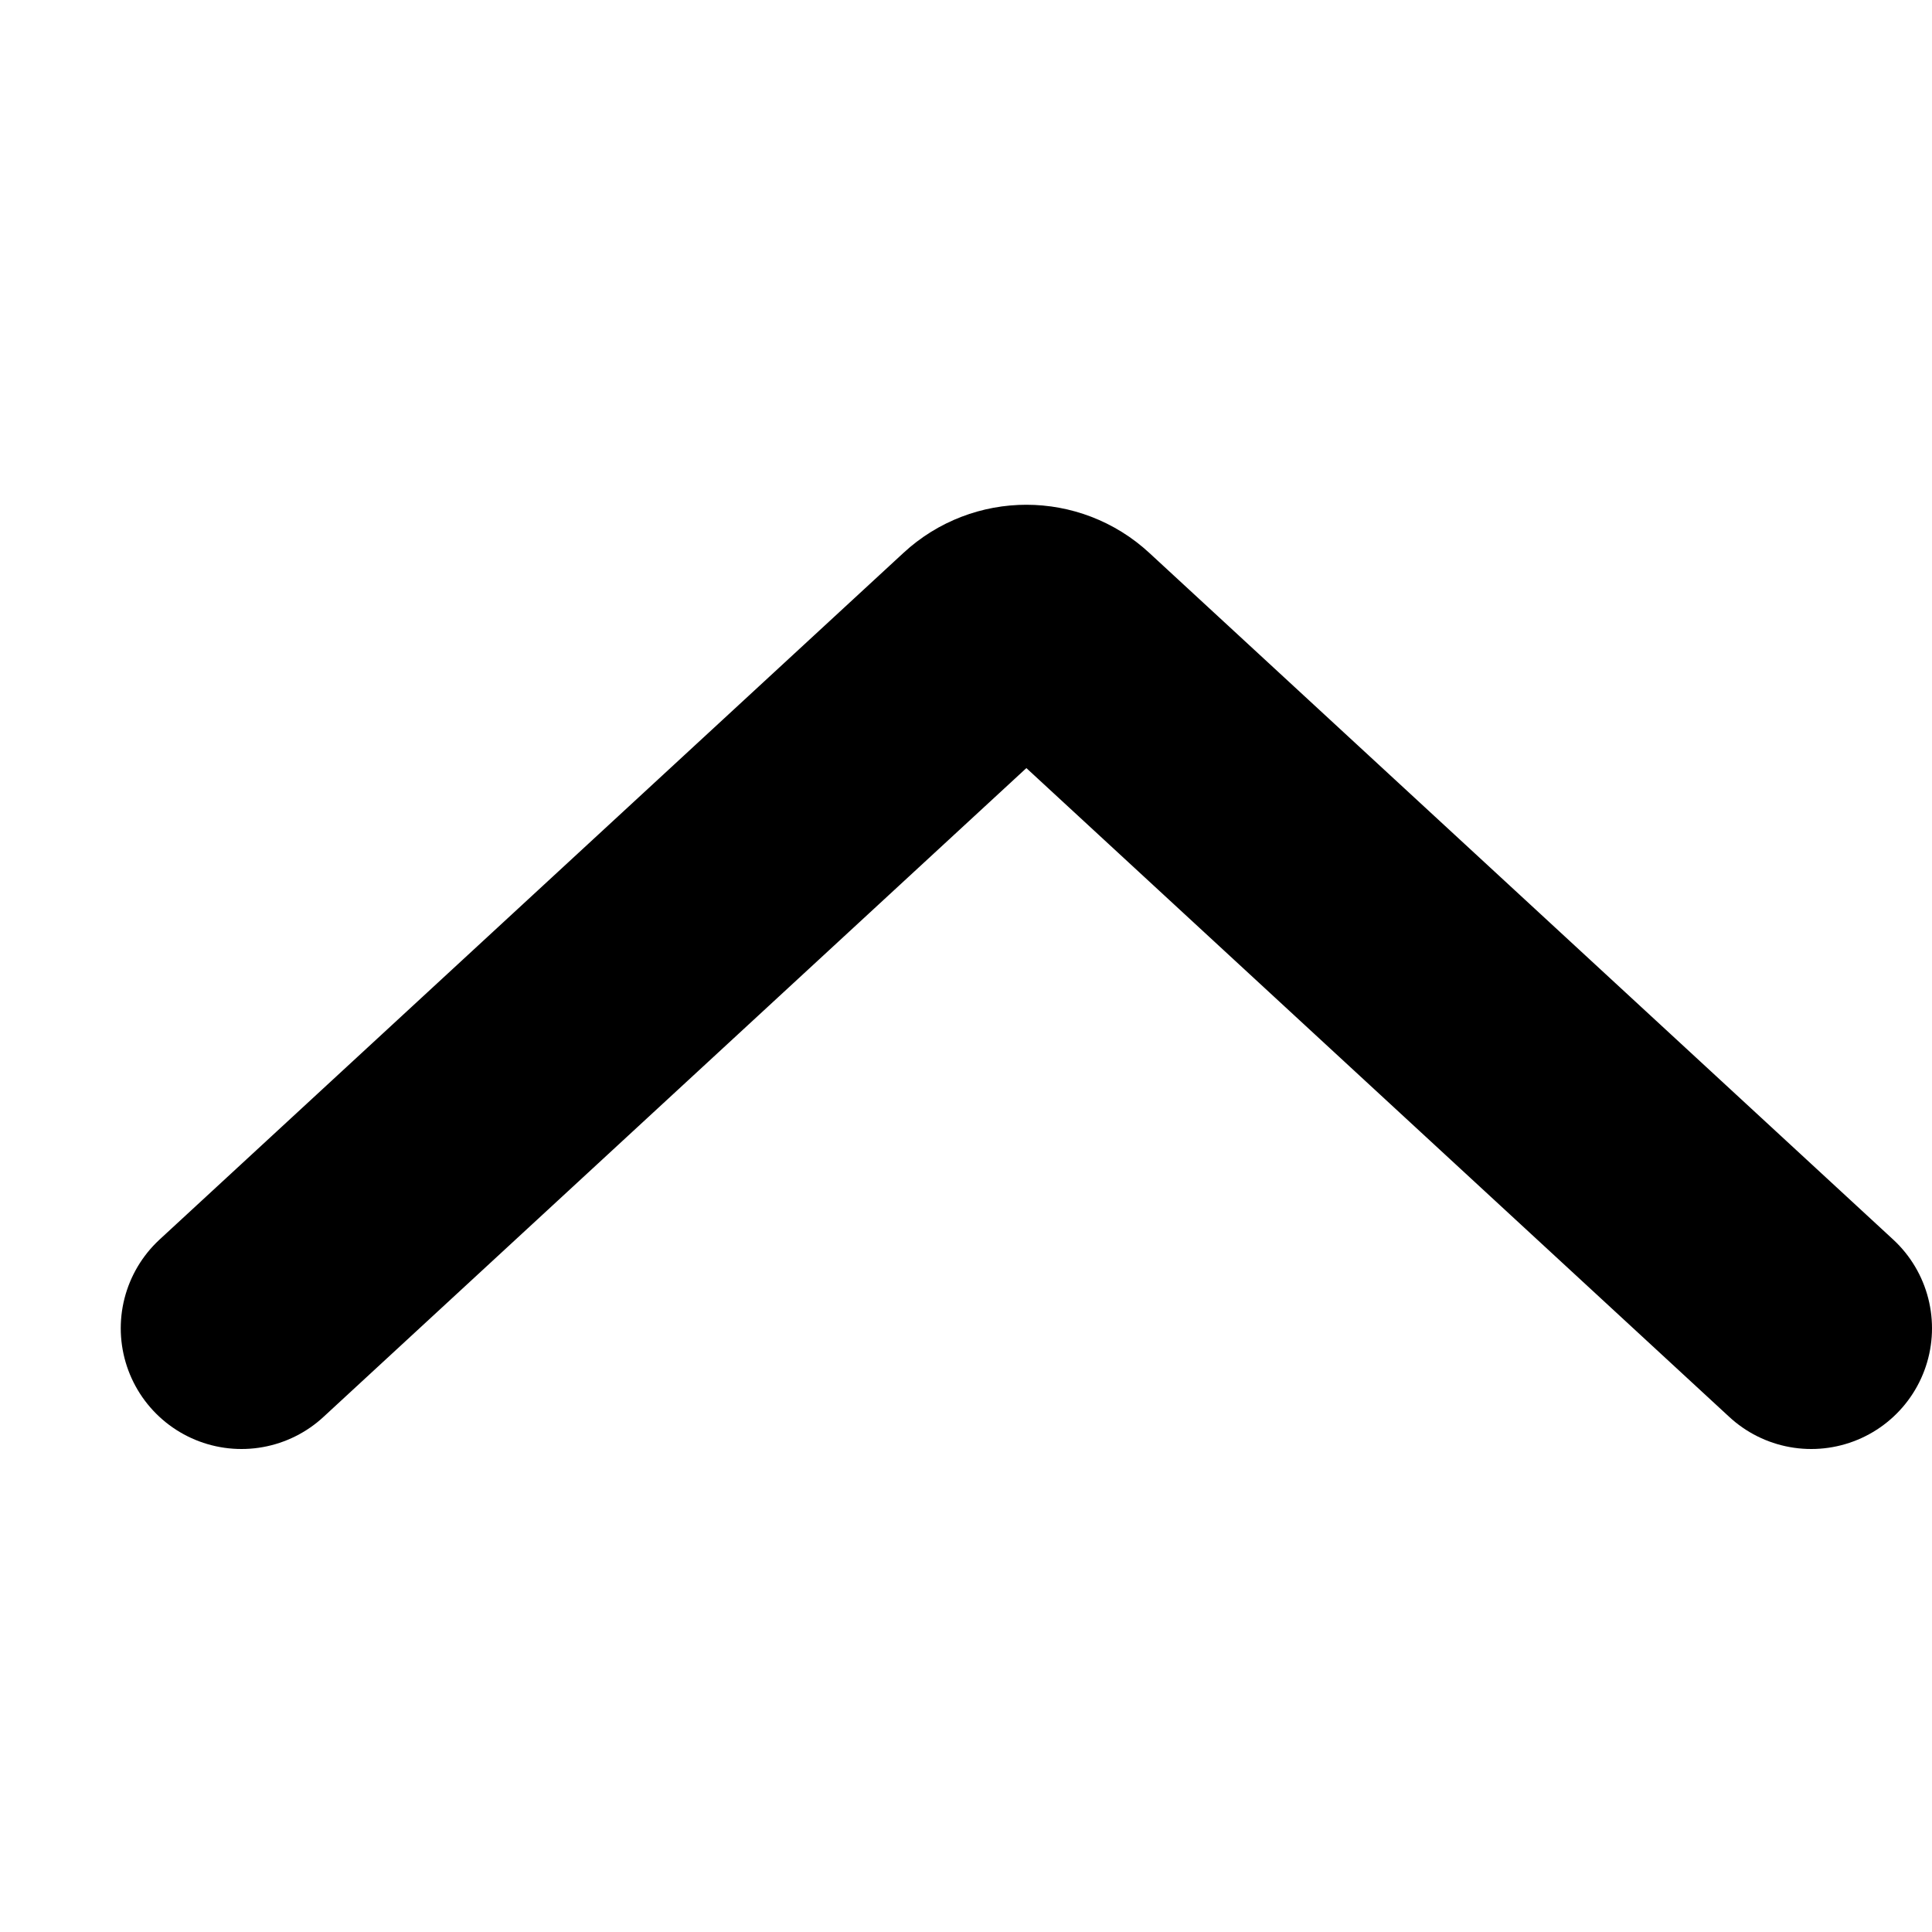
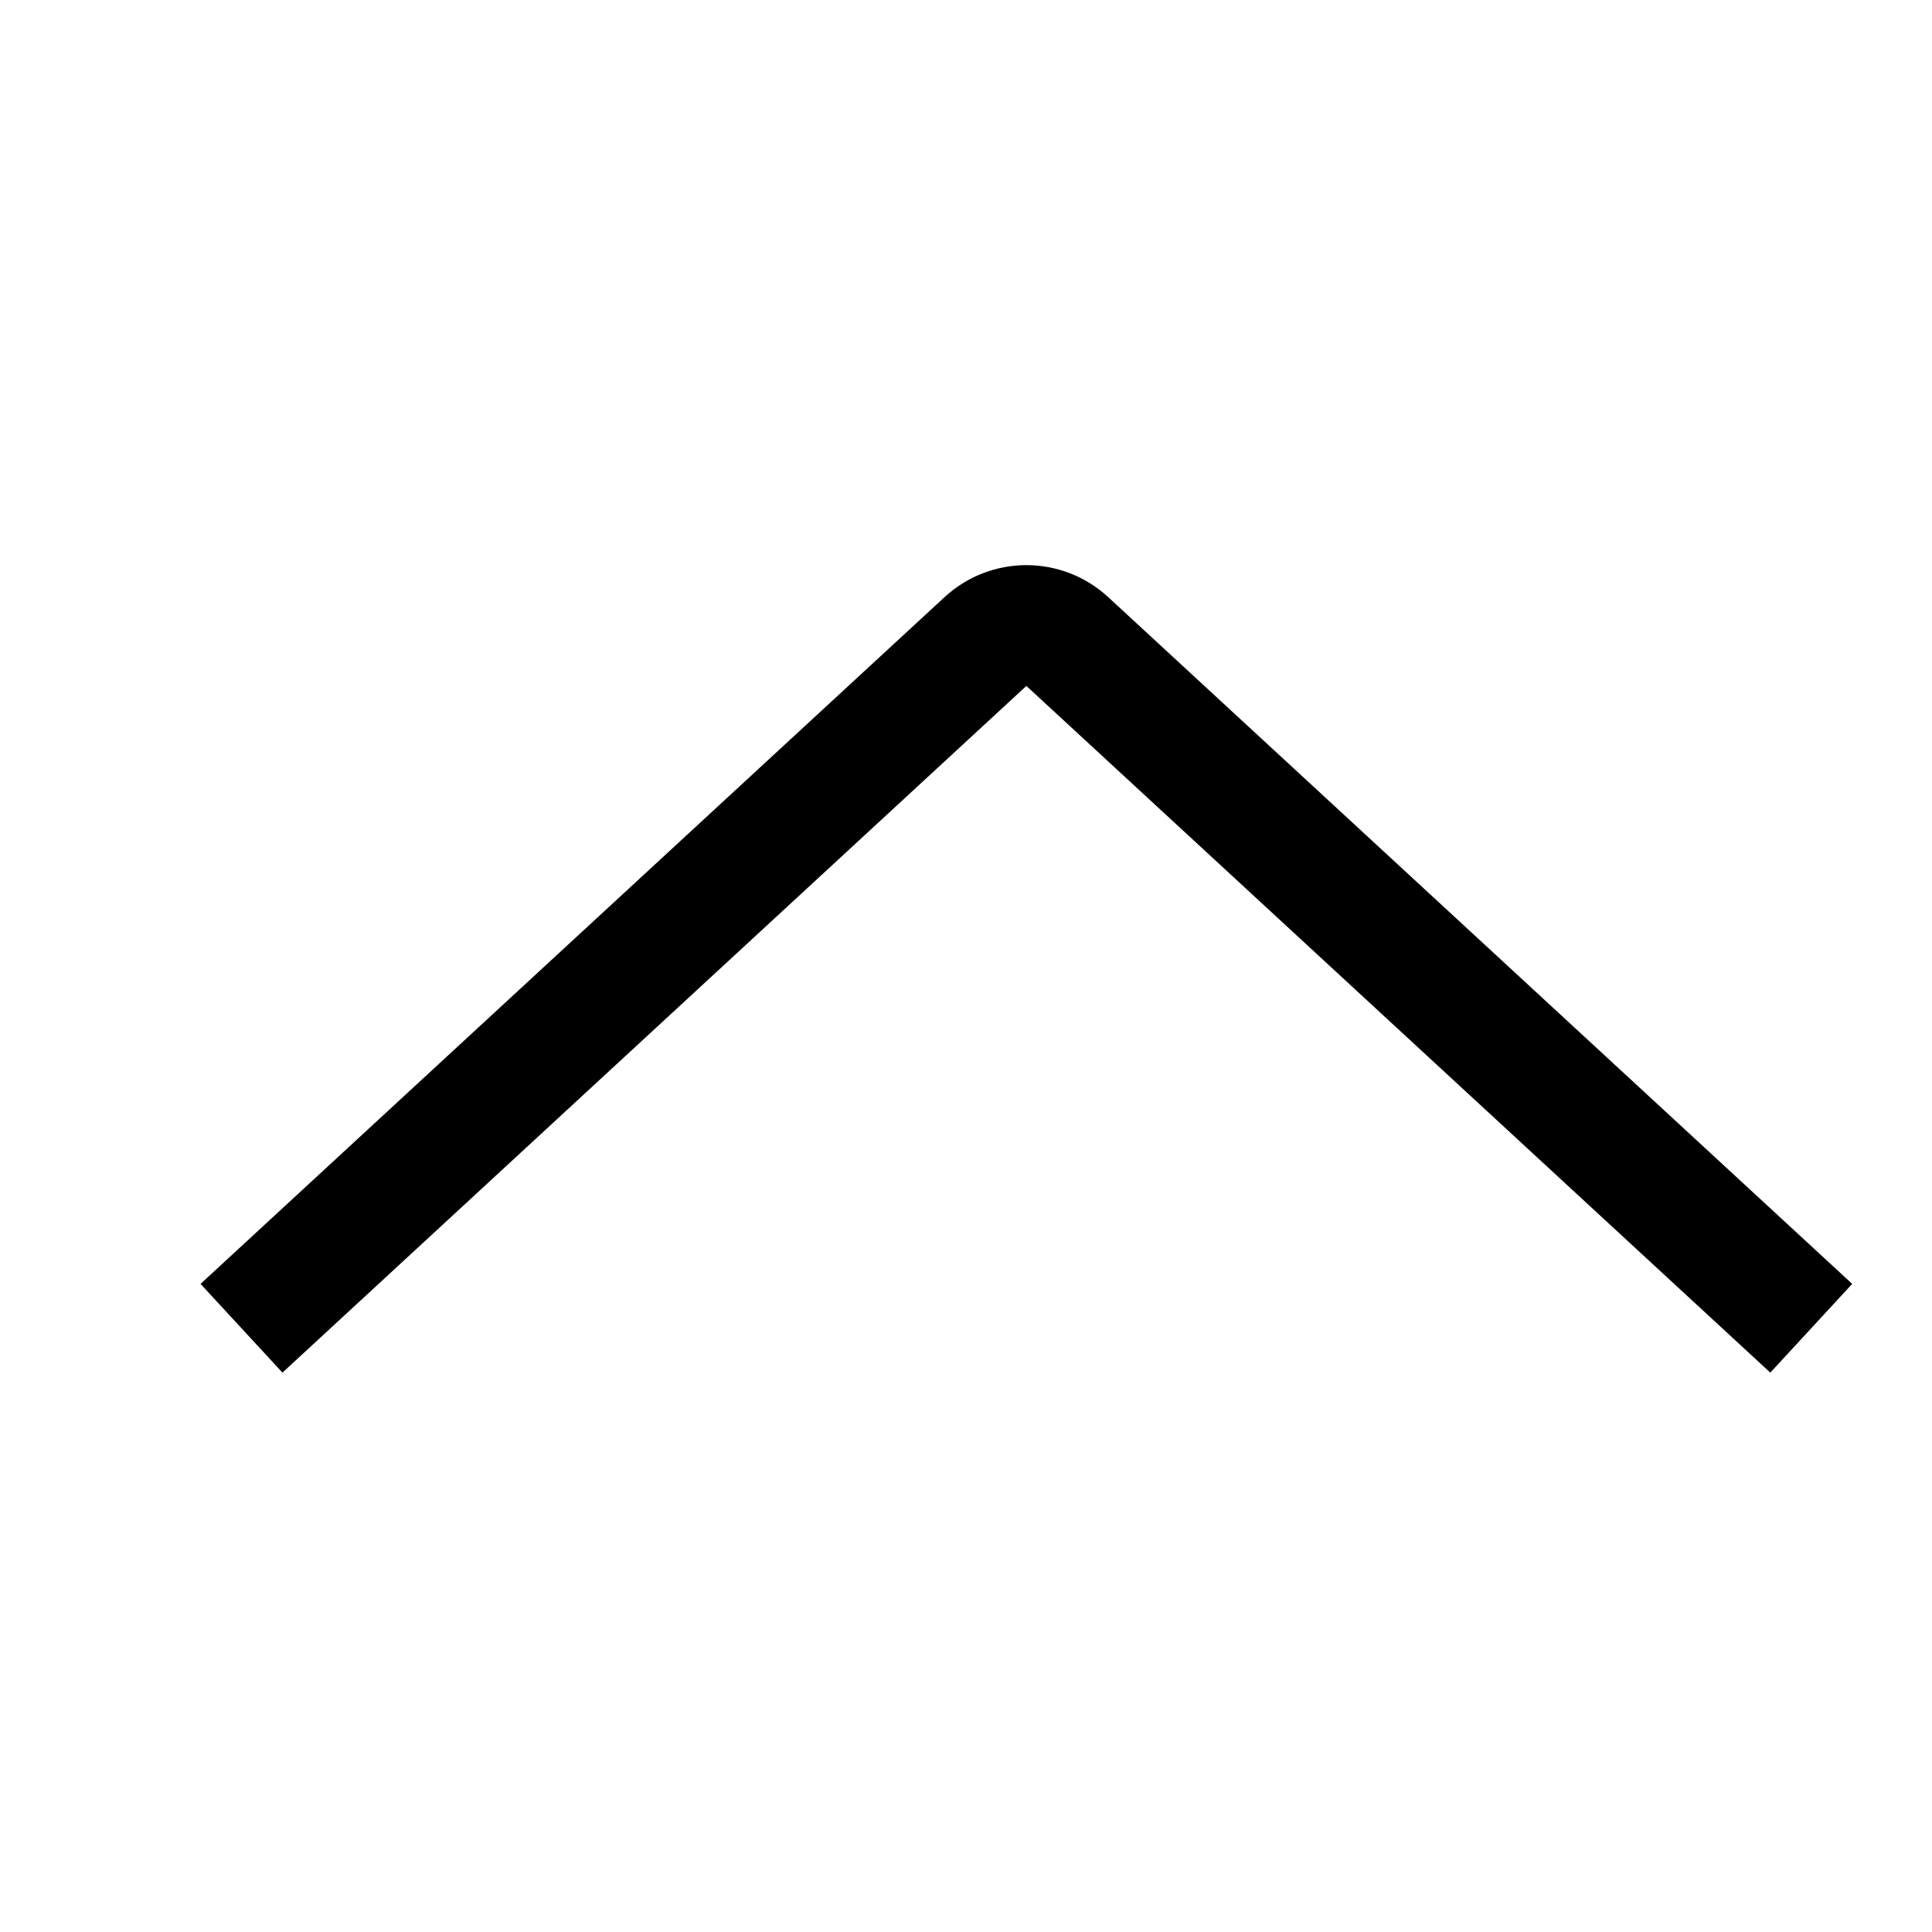
<svg xmlns="http://www.w3.org/2000/svg" width="16" height="16" viewBox="0 0 16 16" fill="none">
-   <path d="M2 11L8.161 5.313C8.352 5.136 8.648 5.136 8.839 5.313L15 11" stroke="currentColor" stroke-width="2" stroke-linecap="round" />
+   <path d="M2 11L8.161 5.313C8.352 5.136 8.648 5.136 8.839 5.313L15 11" stroke="currentColor" strokeWidth="2" strokeLinecap="round" />
</svg>
